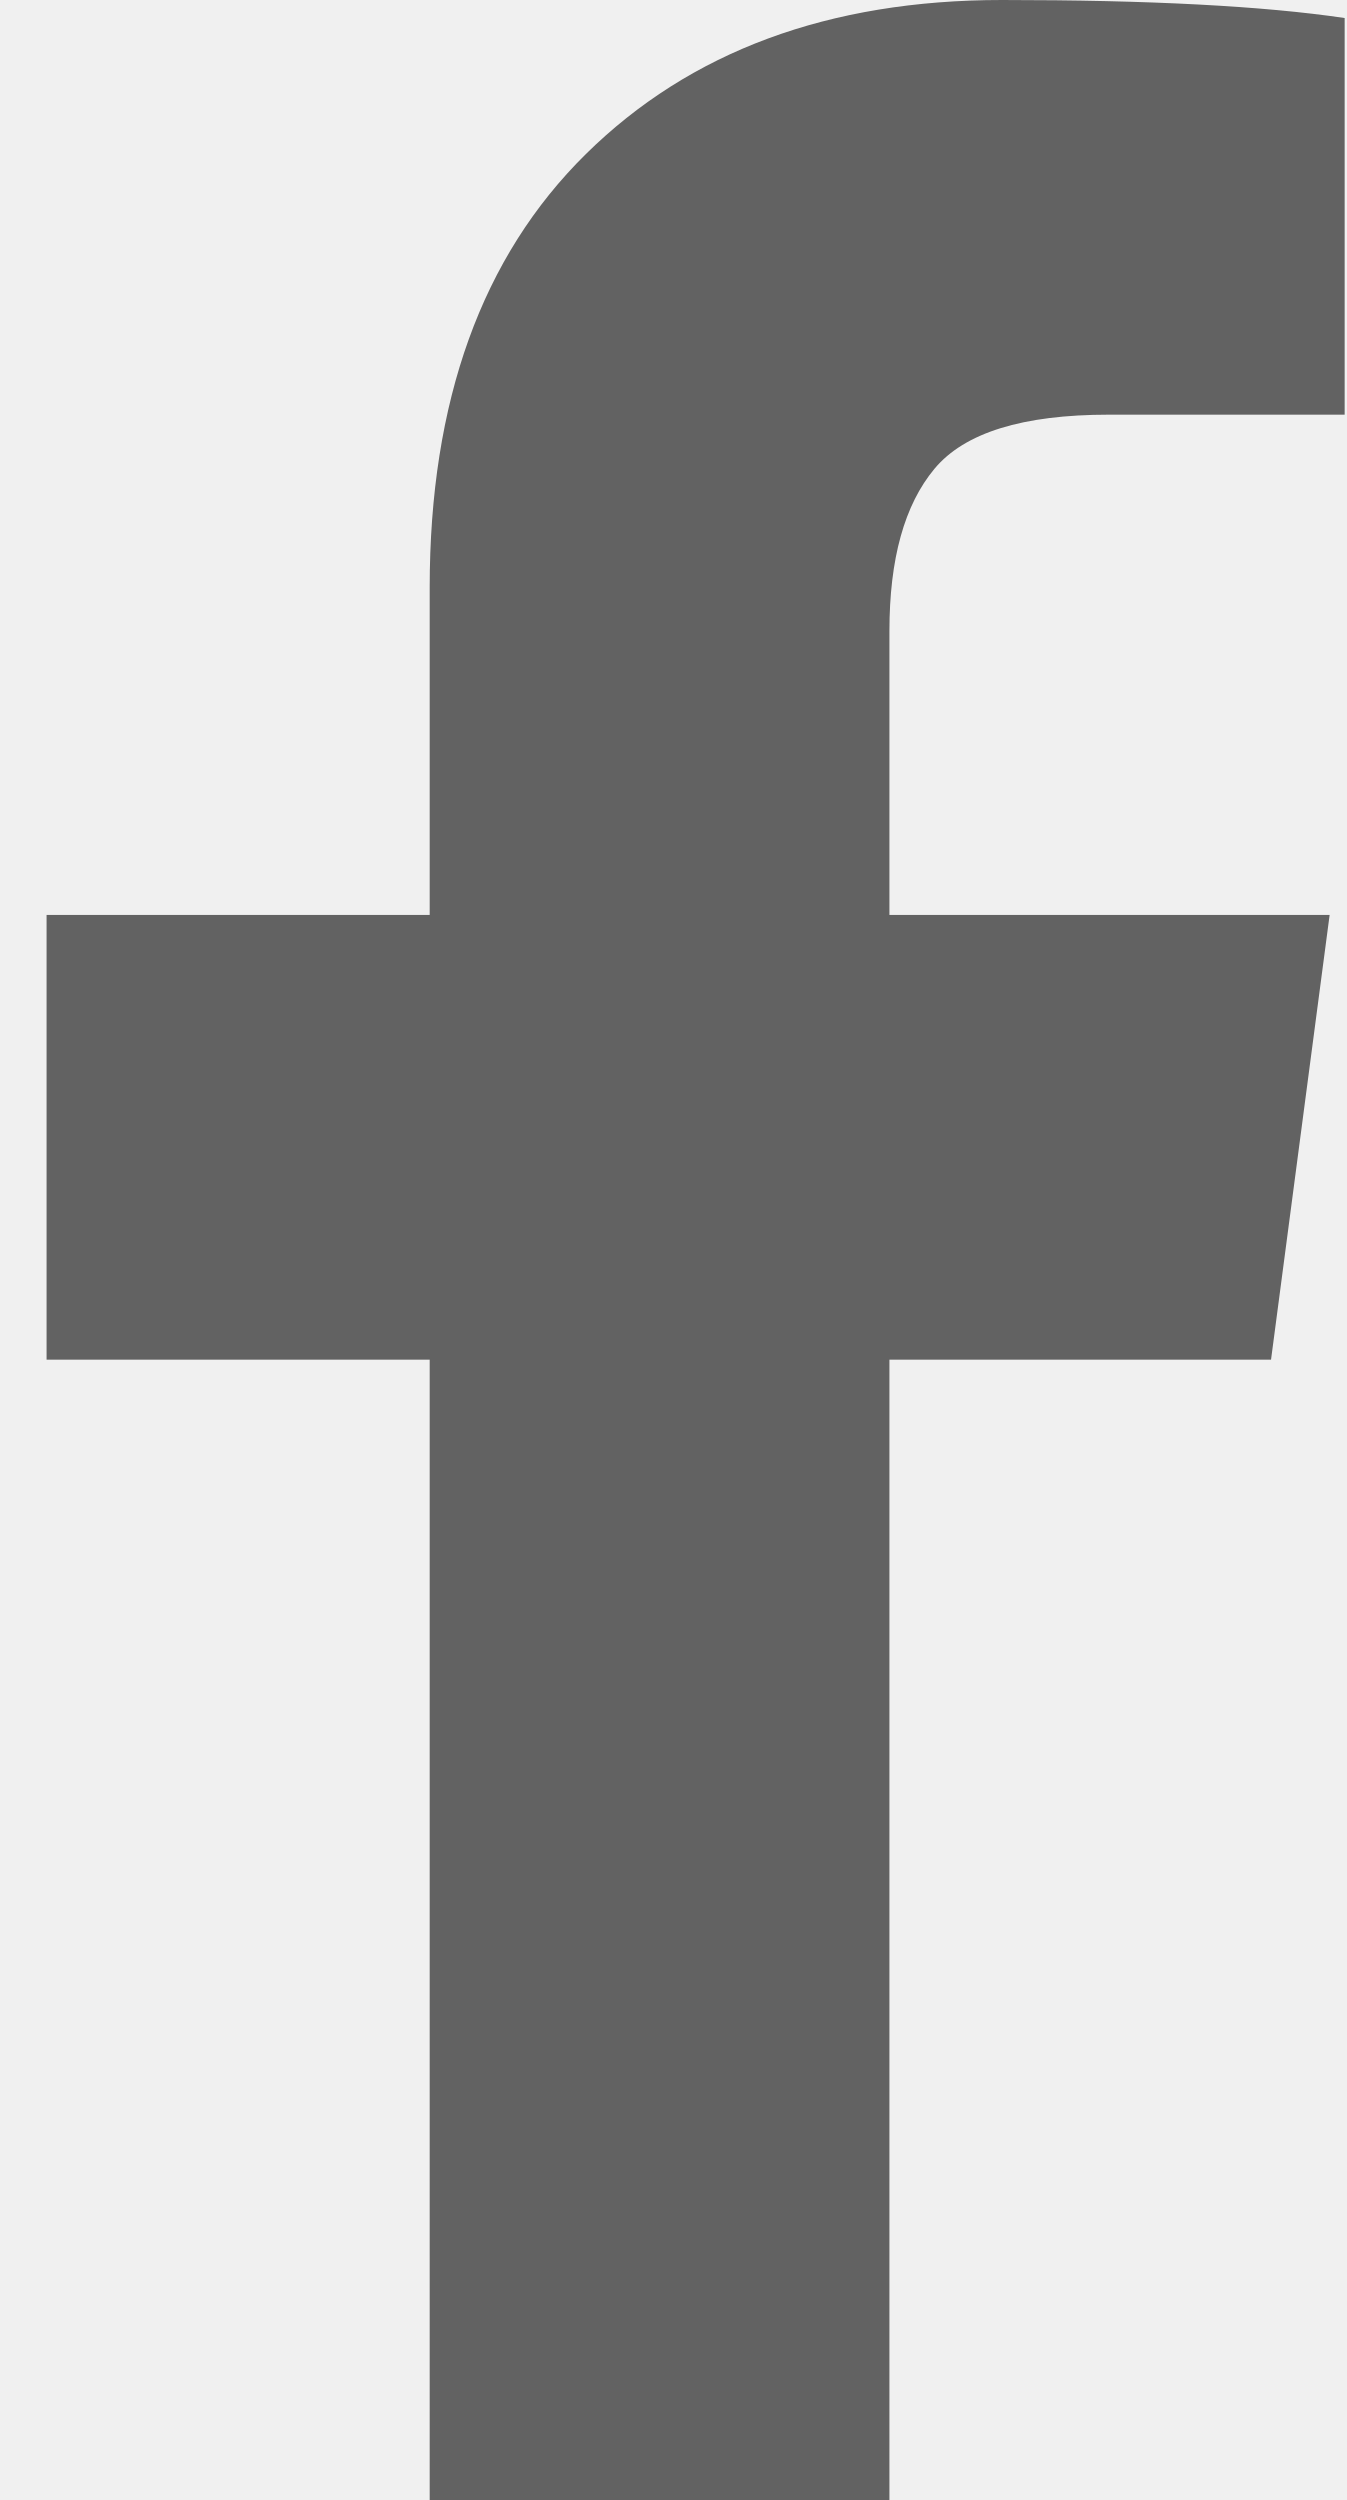
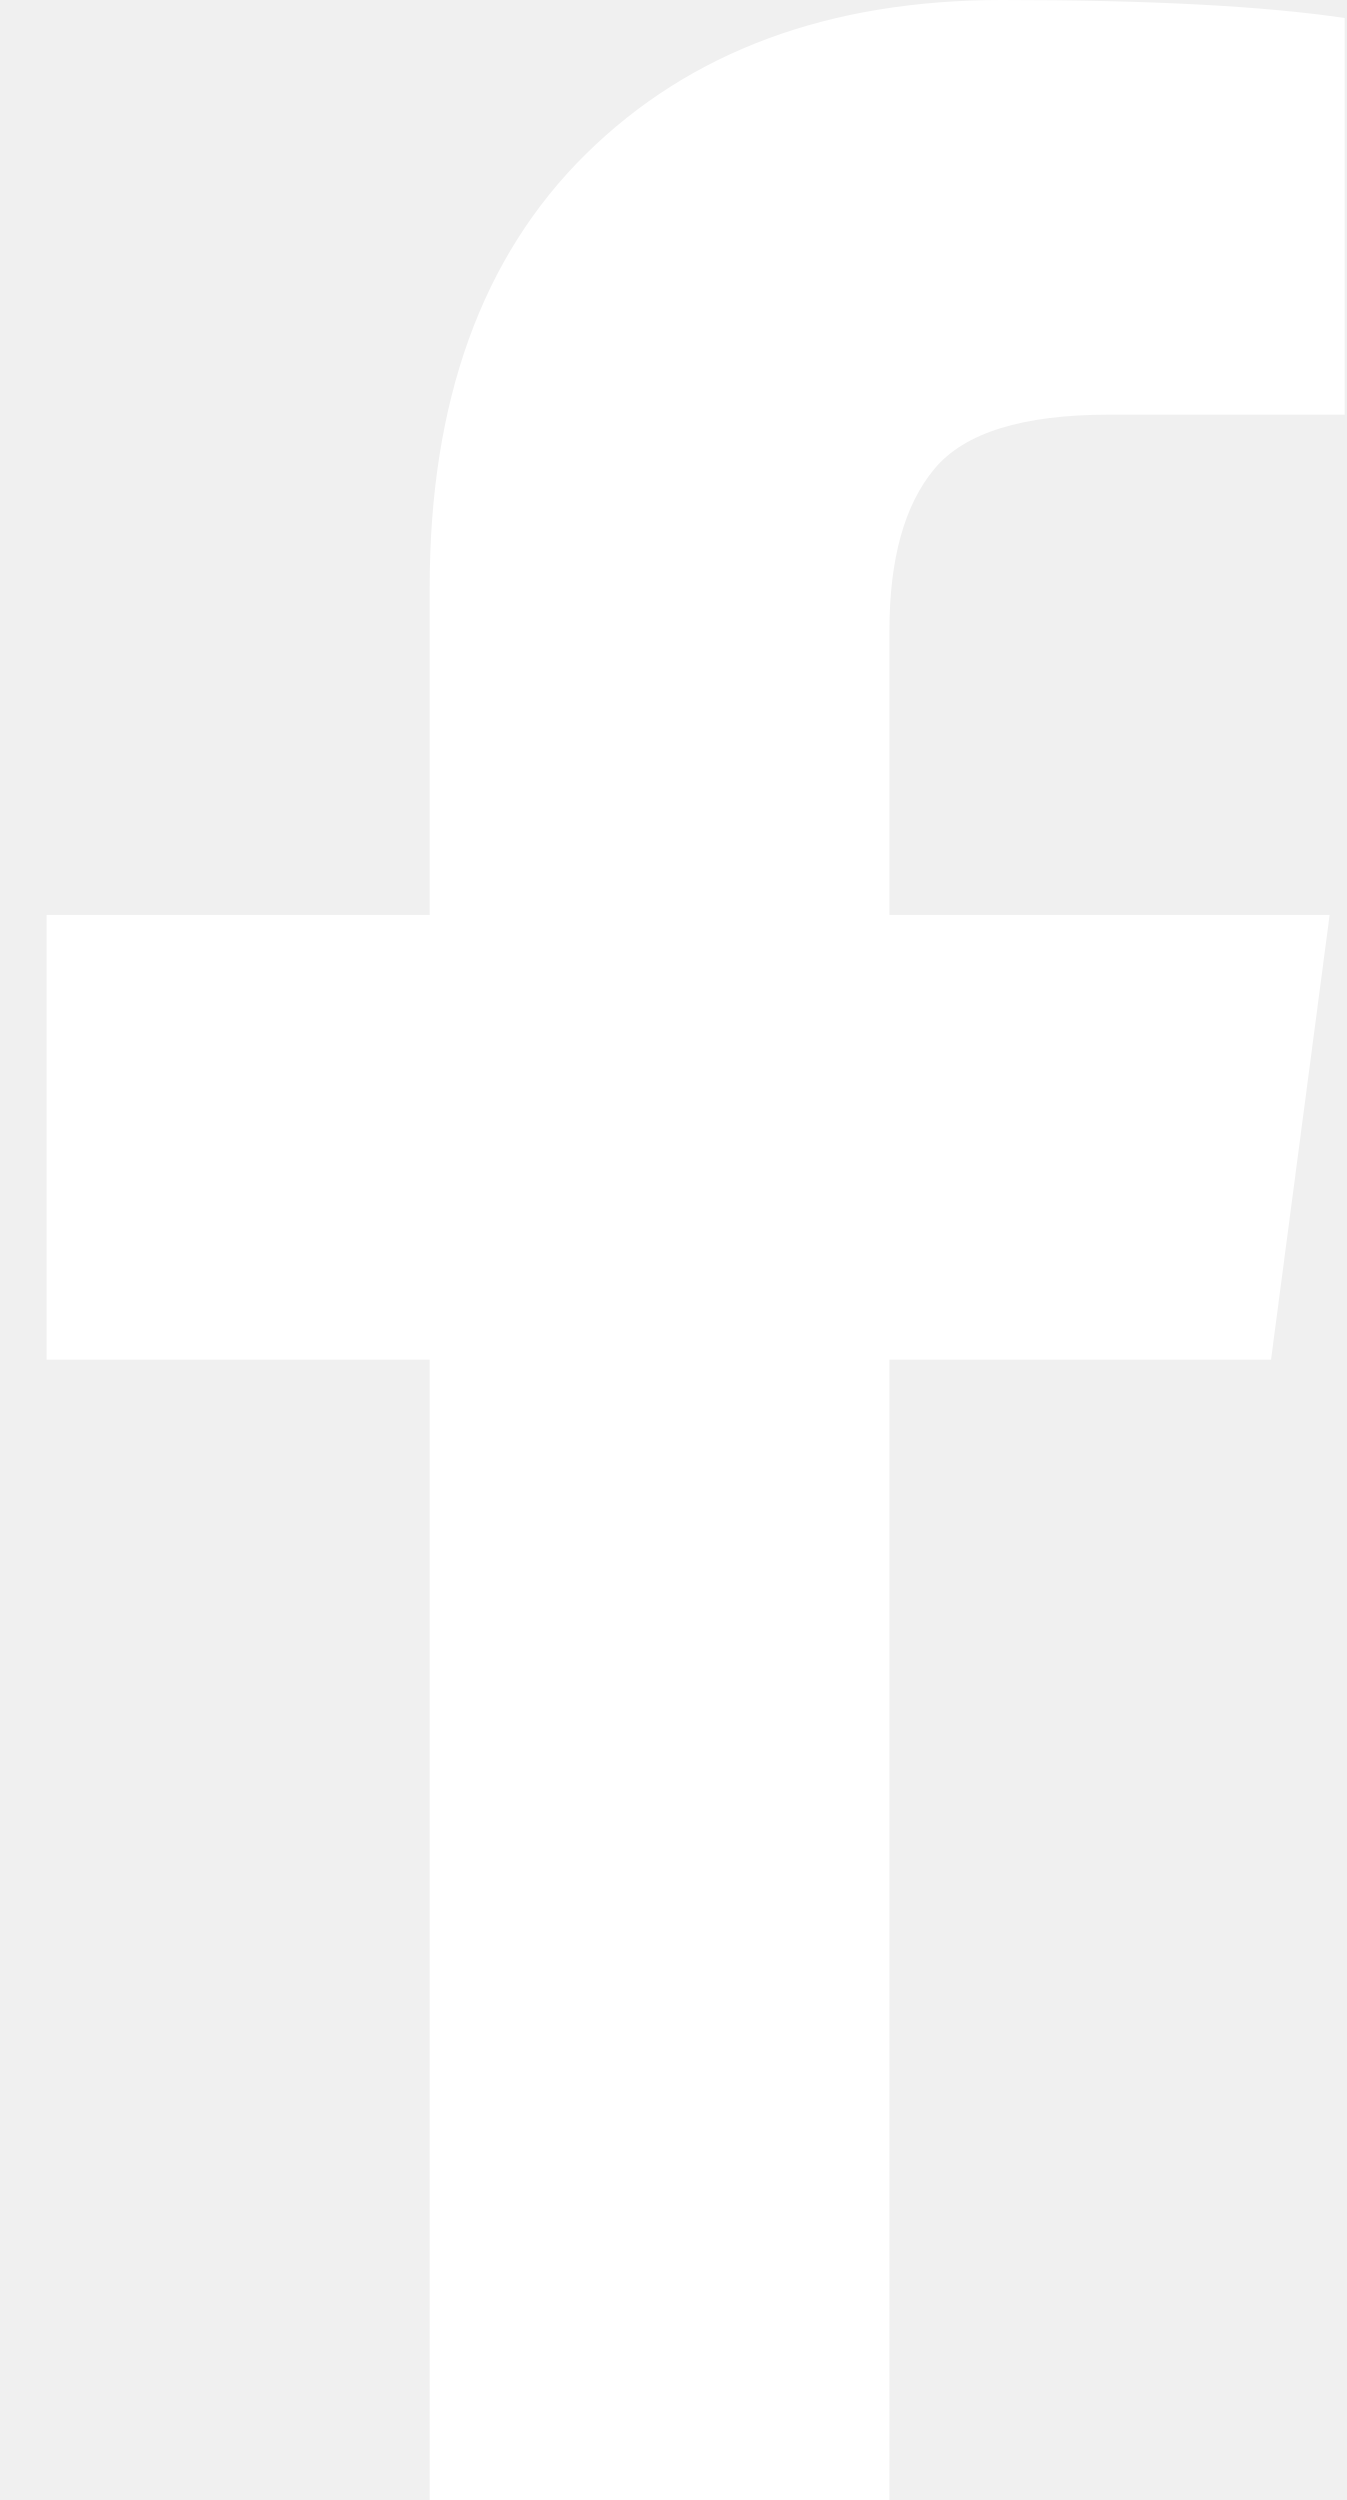
<svg xmlns="http://www.w3.org/2000/svg" width="896" height="1664" preserveAspectRatio="xMidYMid meet" viewBox="0 0 896 1664" style="-ms-transform: rotate(360deg); -webkit-transform: rotate(360deg); transform: rotate(360deg);">
-   <path d="M895 12v264H738q-86 0-116 36t-30 108v189h293l-39 296H592v759H286V905H31V609h255V391q0-186 104-288.5T667 0q147 0 228 12z" fill="#626262" />
+   <path d="M895 12v264H738q-86 0-116 36t-30 108v189h293l-39 296H592v759H286V905H31V609h255V391q0-186 104-288.5T667 0q147 0 228 12z" fill="#ffffff" />
  <rect x="0" y="0" width="896" height="1664" fill="rgba(0, 0, 0, 0)" />
</svg>
